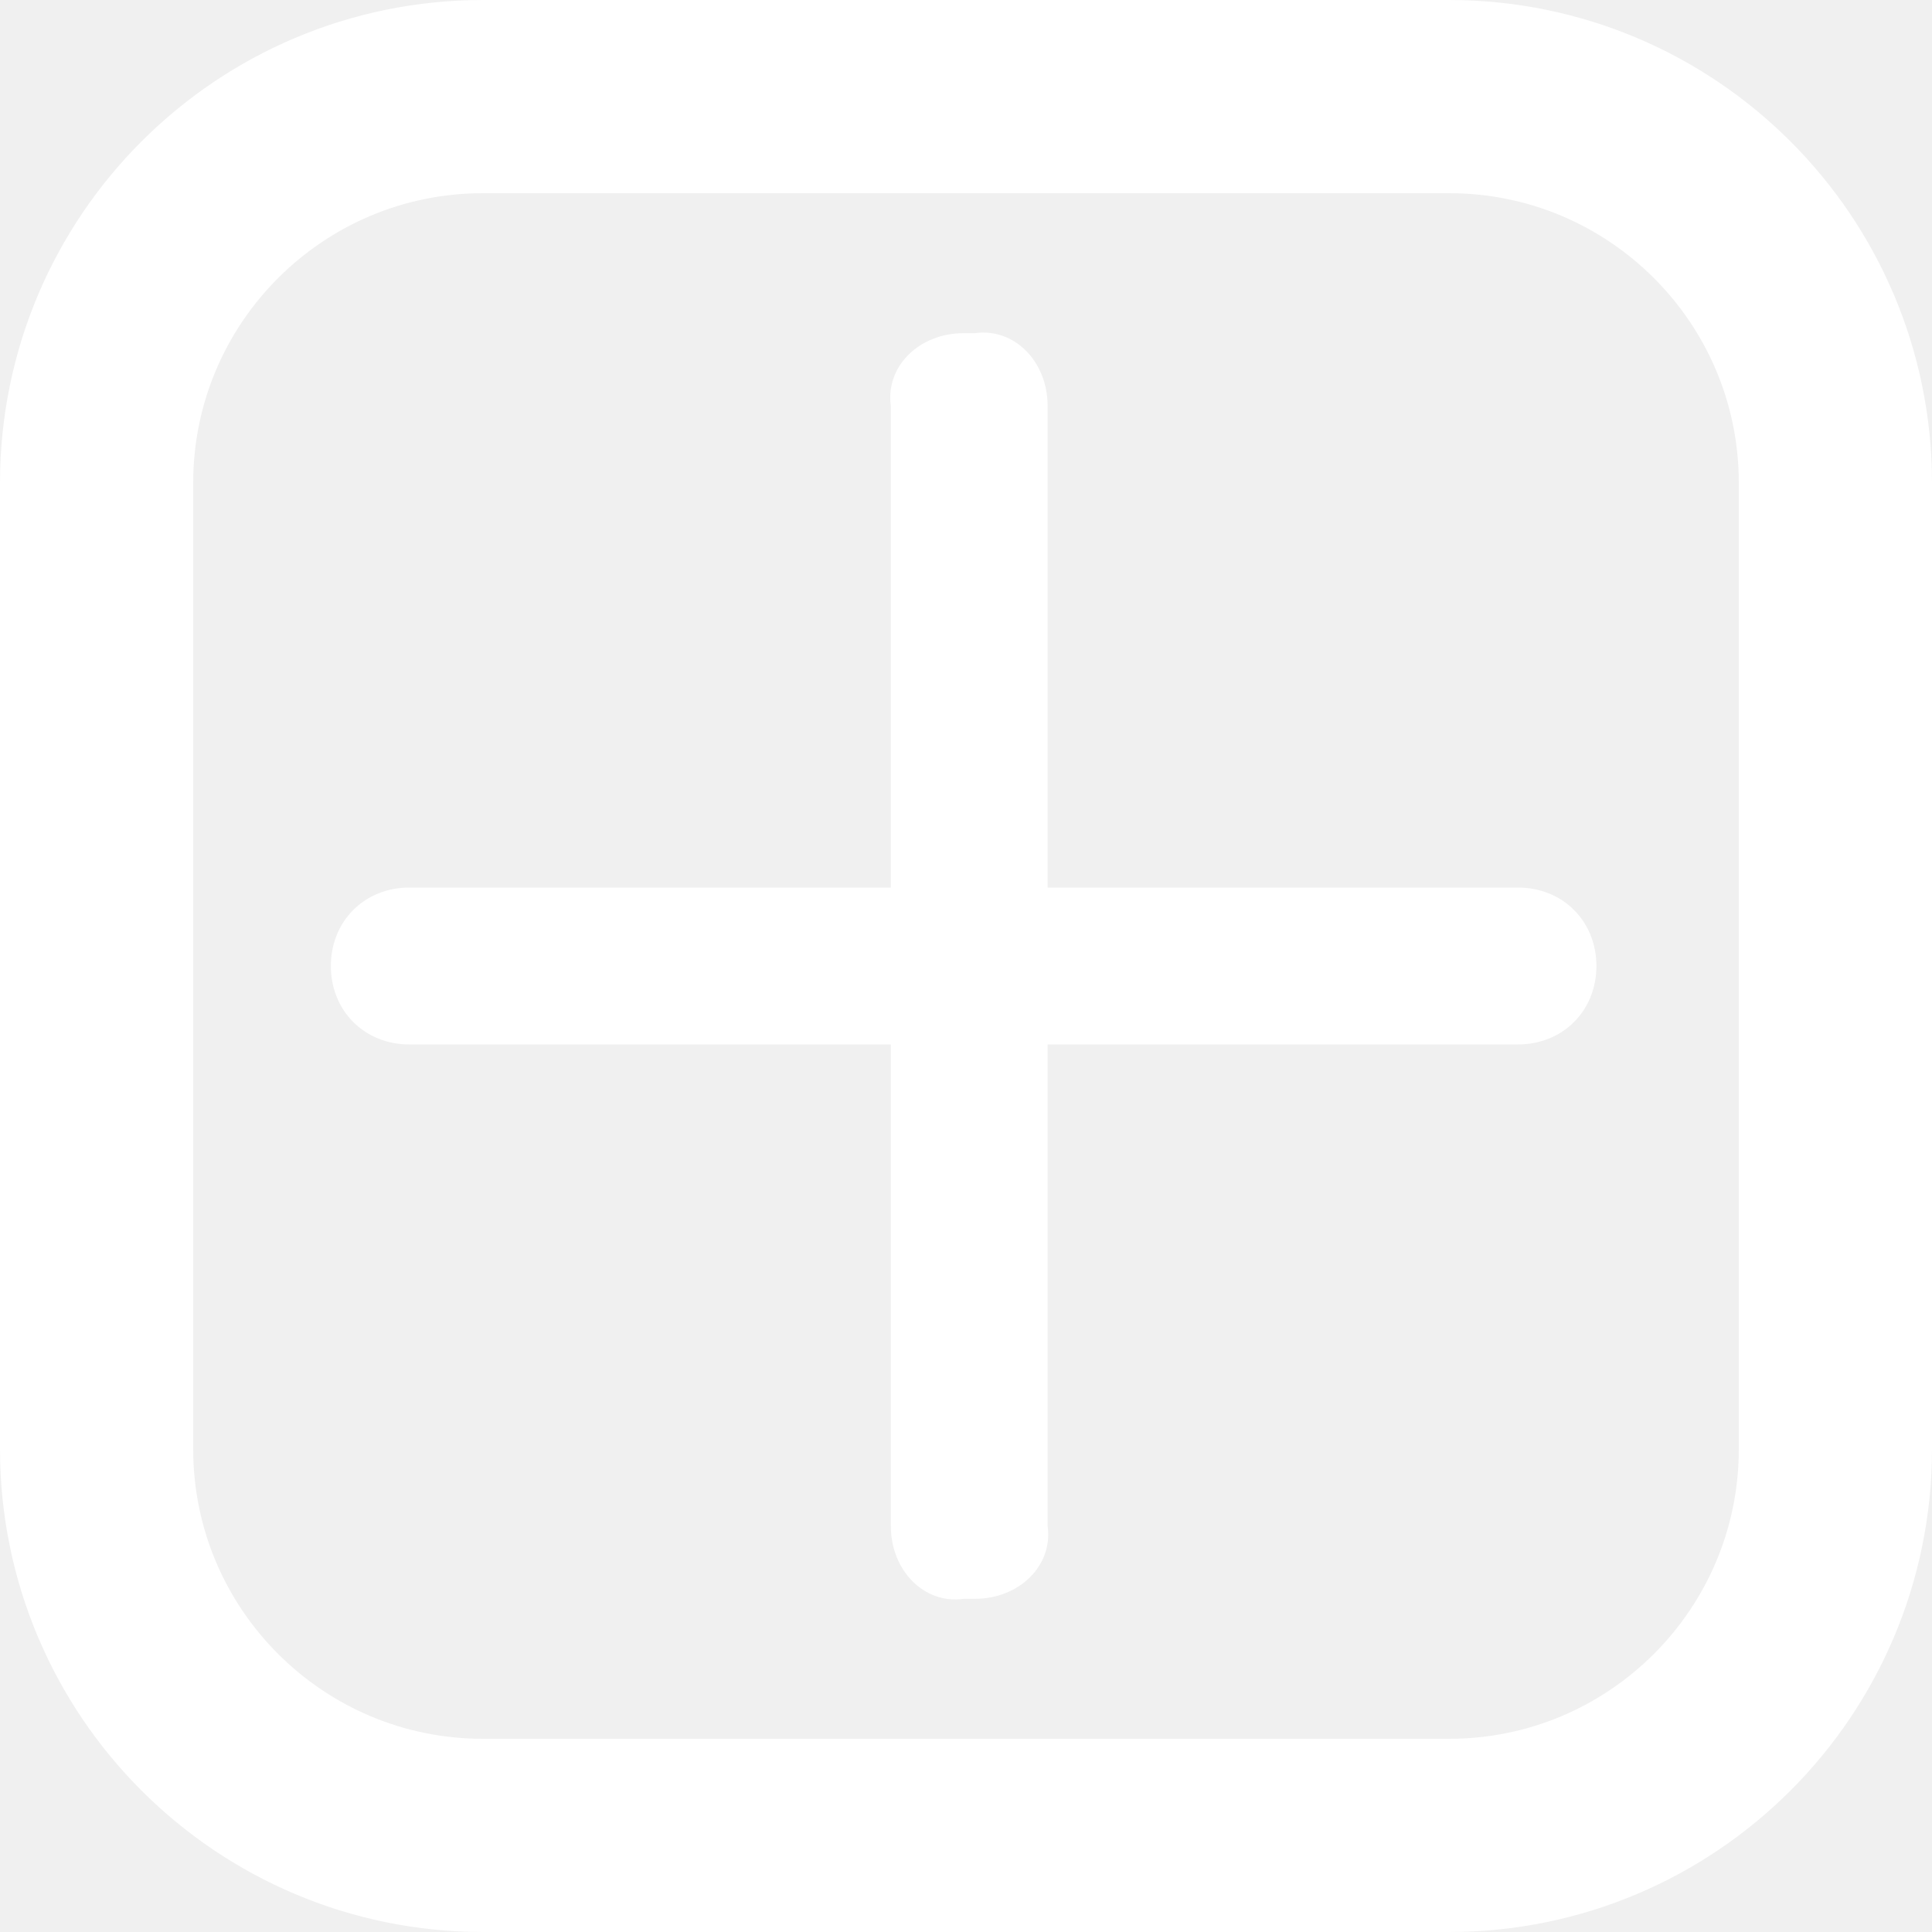
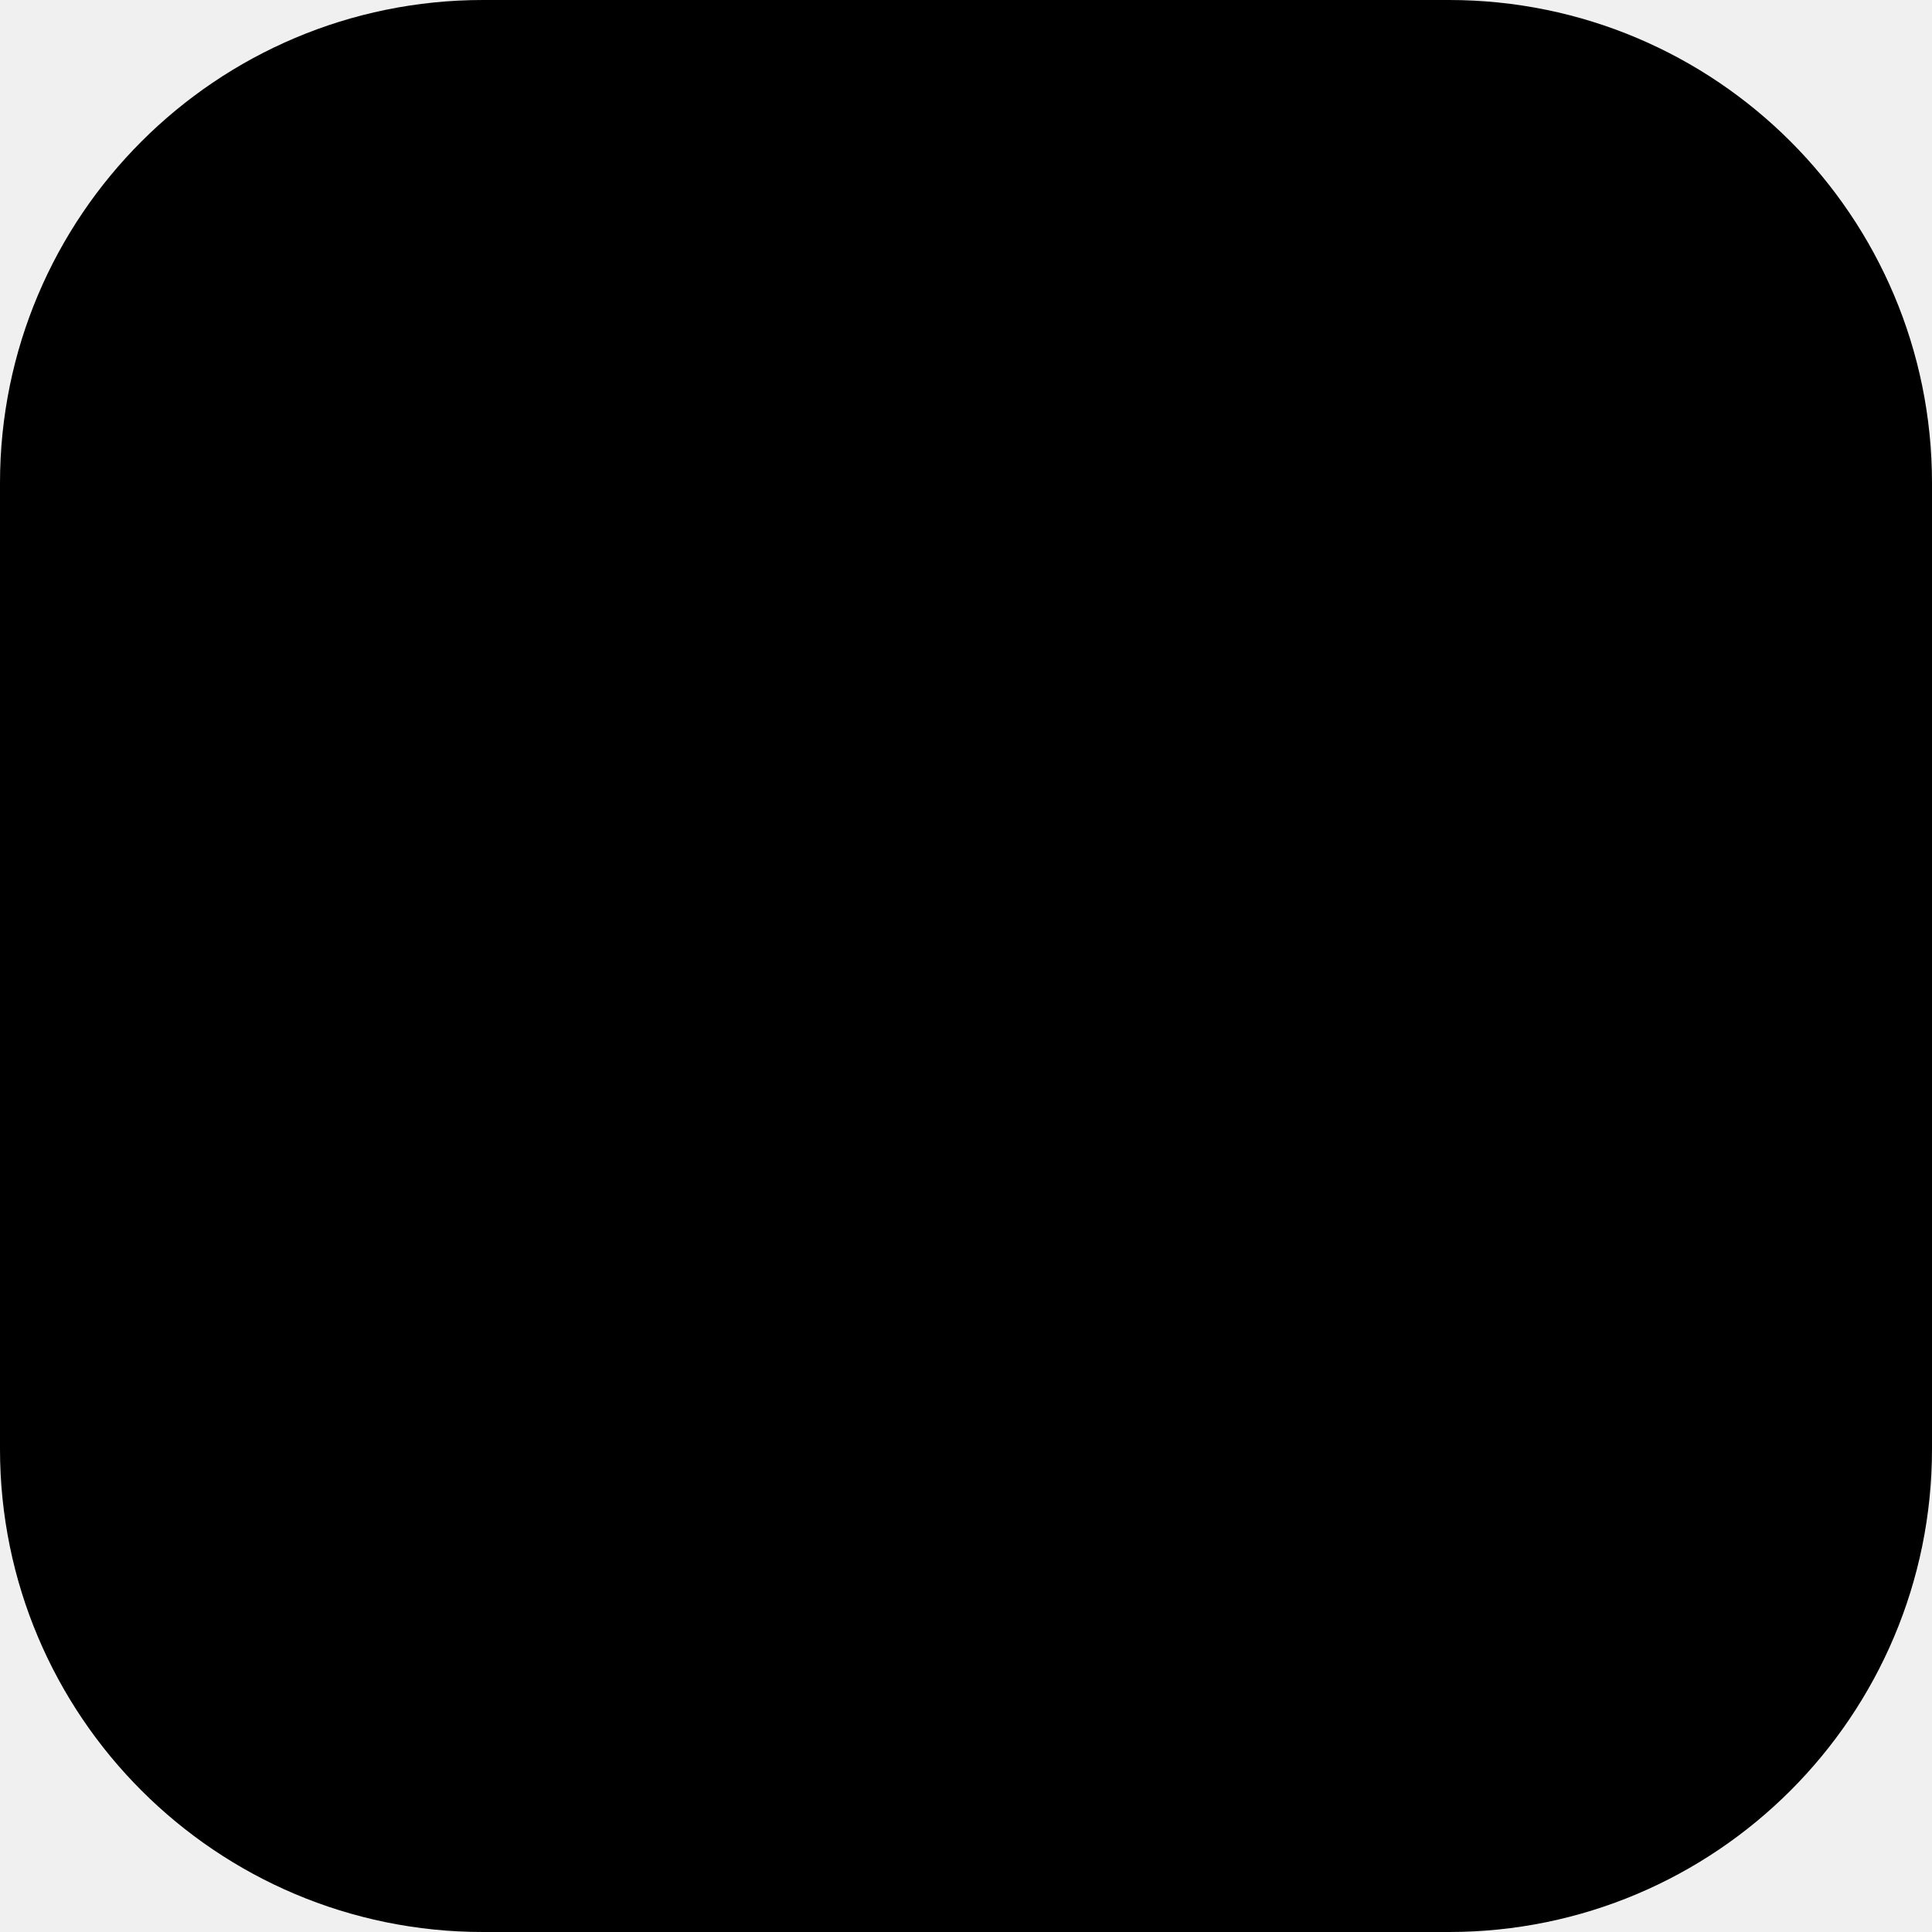
- <svg xmlns="http://www.w3.org/2000/svg" width="20" height="20" viewBox="0 0 20 20" fill="none">
-   <path d="M9.222 4.203L9.222 9.188L4.236 9.188C3.773 9.188 3.425 9.536 3.425 10C3.425 10.464 3.773 10.812 4.236 10.812L9.222 10.812L9.222 15.797C9.222 16.261 9.57 16.609 9.975 16.551L10.091 16.551C10.555 16.551 10.903 16.203 10.845 15.797V10.812H15.714C16.178 10.812 16.526 10.464 16.526 10C16.526 9.536 16.178 9.188 15.714 9.188H10.845V4.203C10.845 3.739 10.497 3.391 10.091 3.449L9.975 3.449C9.512 3.449 9.164 3.797 9.222 4.203Z" fill="white" />
-   <rect x="1" y="1" width="18" height="18" rx="4" stroke="white" stroke-width="2" />
+ <svg xmlns="http://www.w3.org/2000/svg" width="20" height="20" viewBox="0 0 20 20" fill="currentColor">
+   <path d="M9.222 4.203L9.222 9.188L4.236 9.188C3.773 9.188 3.425 9.536 3.425 10C3.425 10.464 3.773 10.812 4.236 10.812L9.222 10.812L9.222 15.797C9.222 16.261 9.57 16.609 9.975 16.551L10.091 16.551C10.555 16.551 10.903 16.203 10.845 15.797V10.812H15.714C16.178 10.812 16.526 10.464 16.526 10C16.526 9.536 16.178 9.188 15.714 9.188H10.845V4.203C10.845 3.739 10.497 3.391 10.091 3.449L9.975 3.449C9.512 3.449 9.164 3.797 9.222 4.203Z" fill="currentColor" stroke-width="1" />
+   <rect x="1" y="1" width="18" height="18" rx="4" stroke="currentColor" stroke-width="2" />
</svg>
